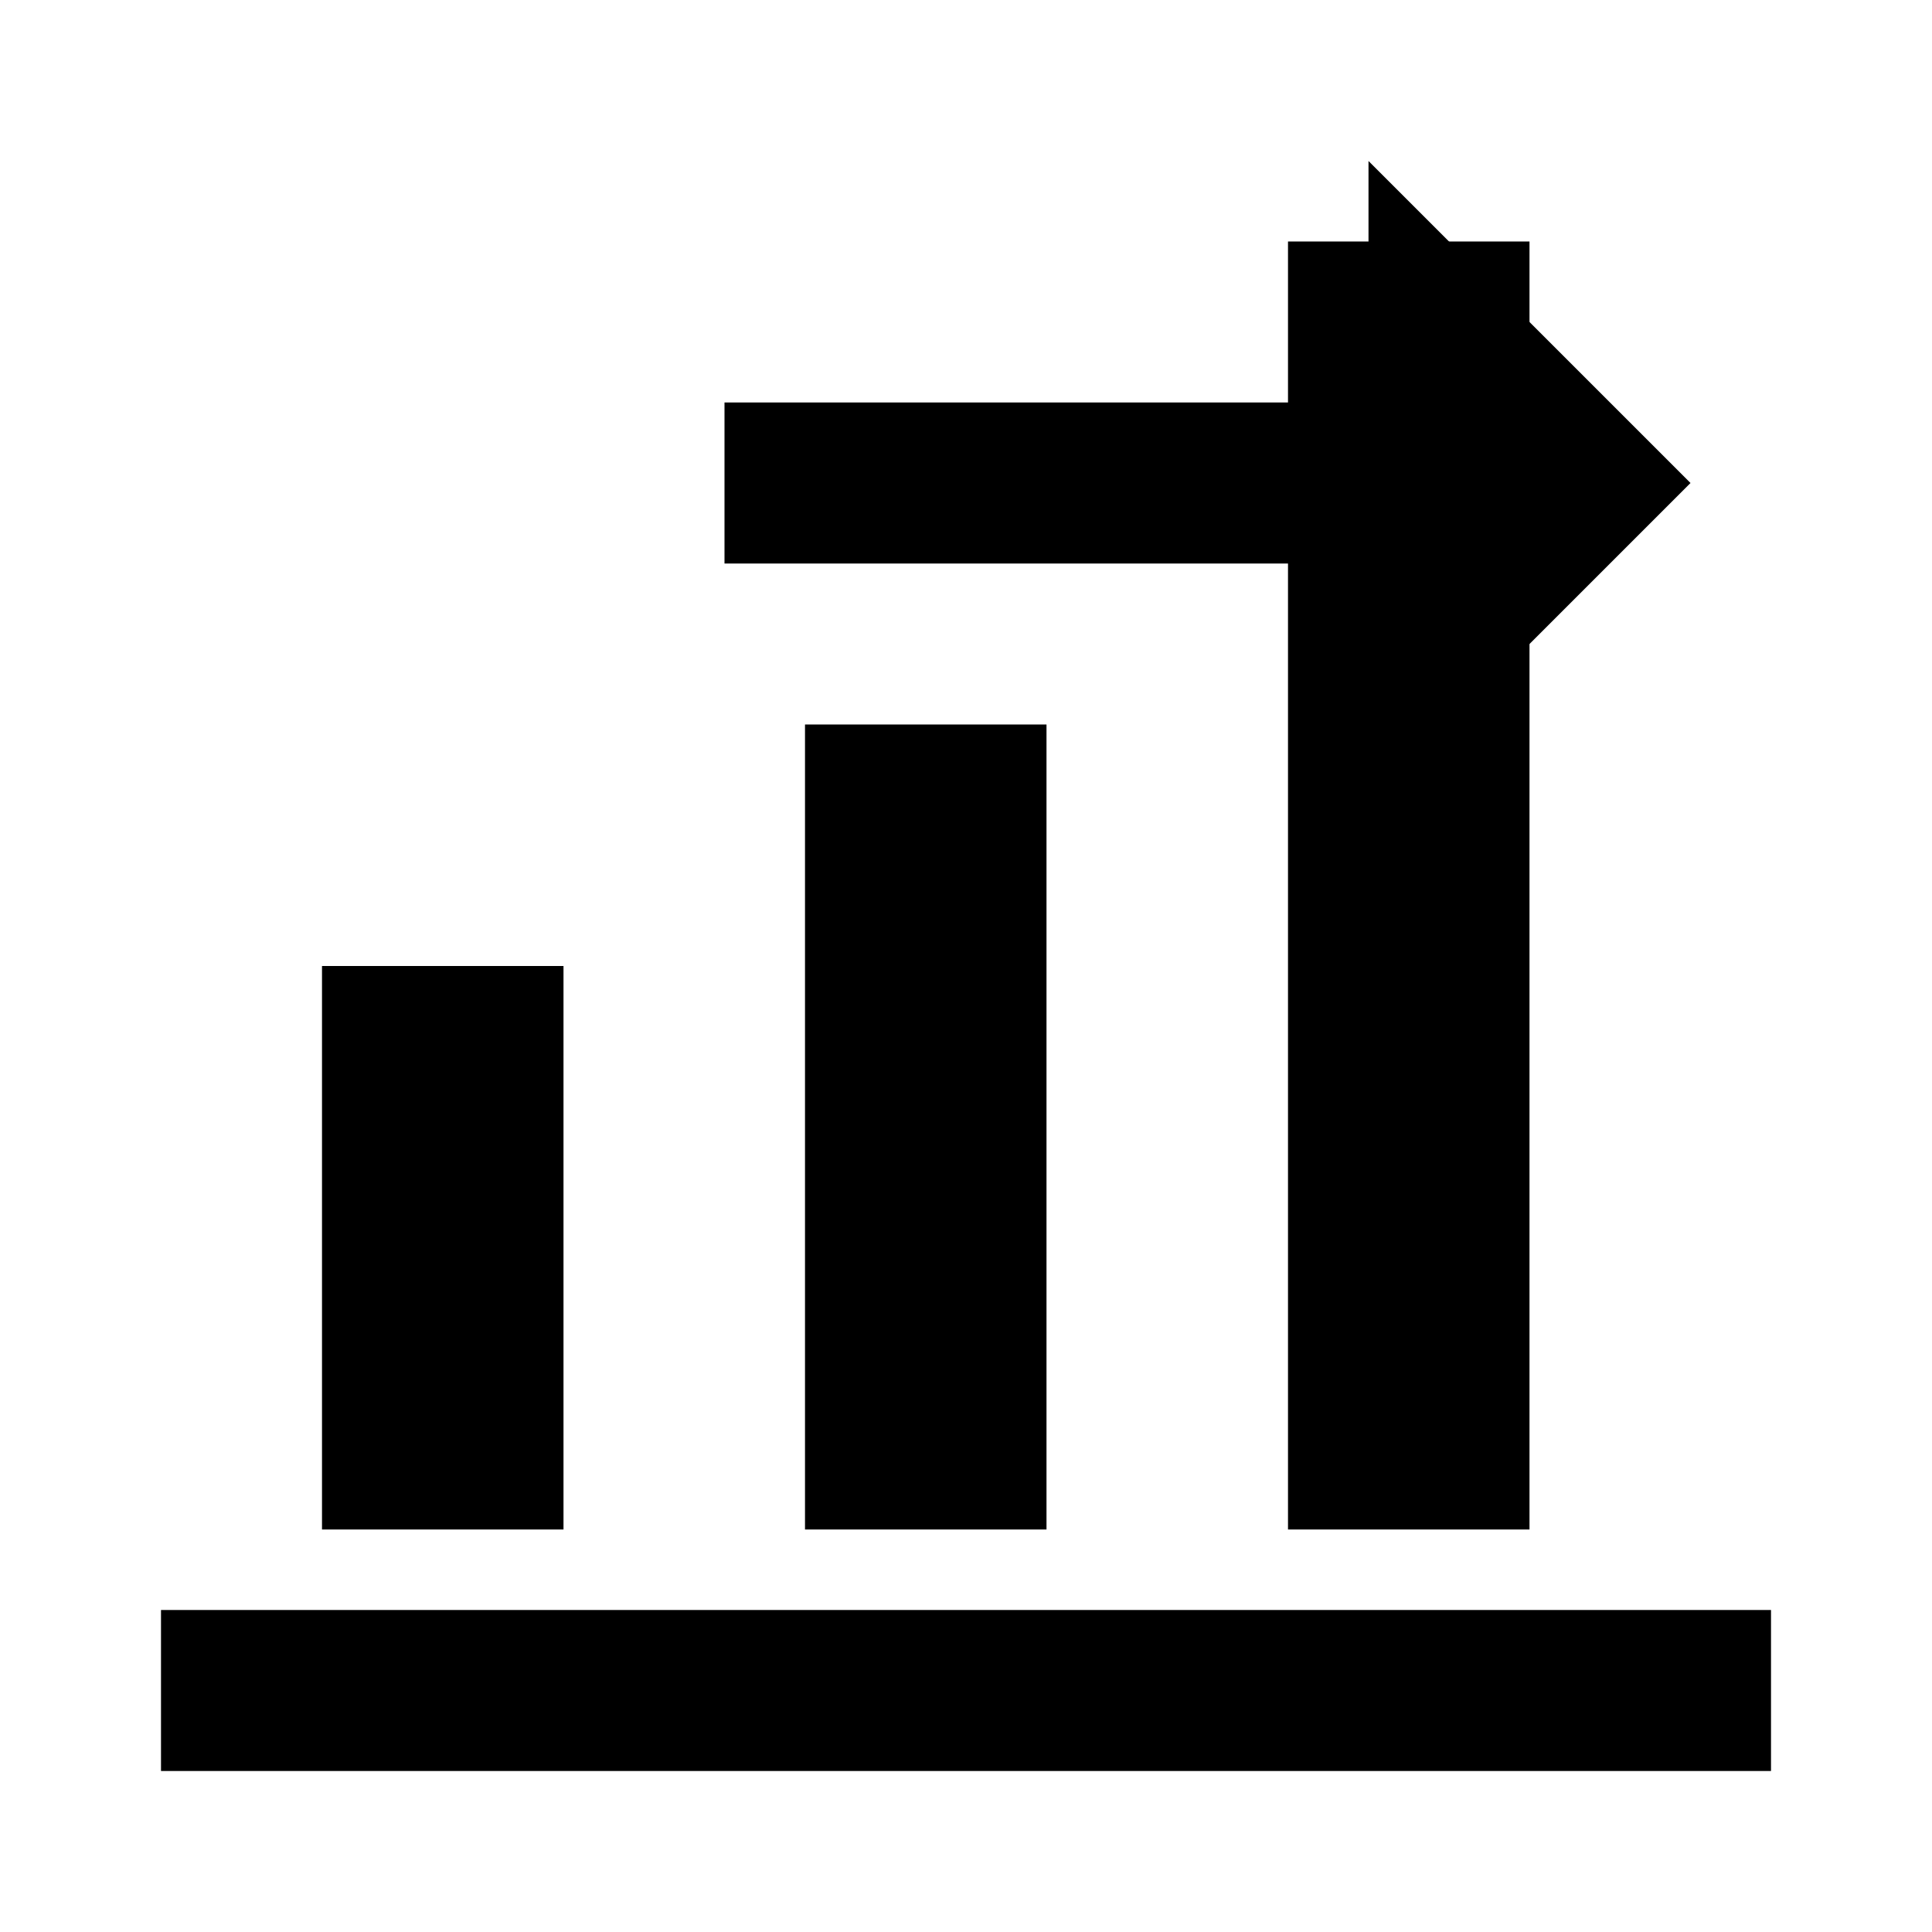
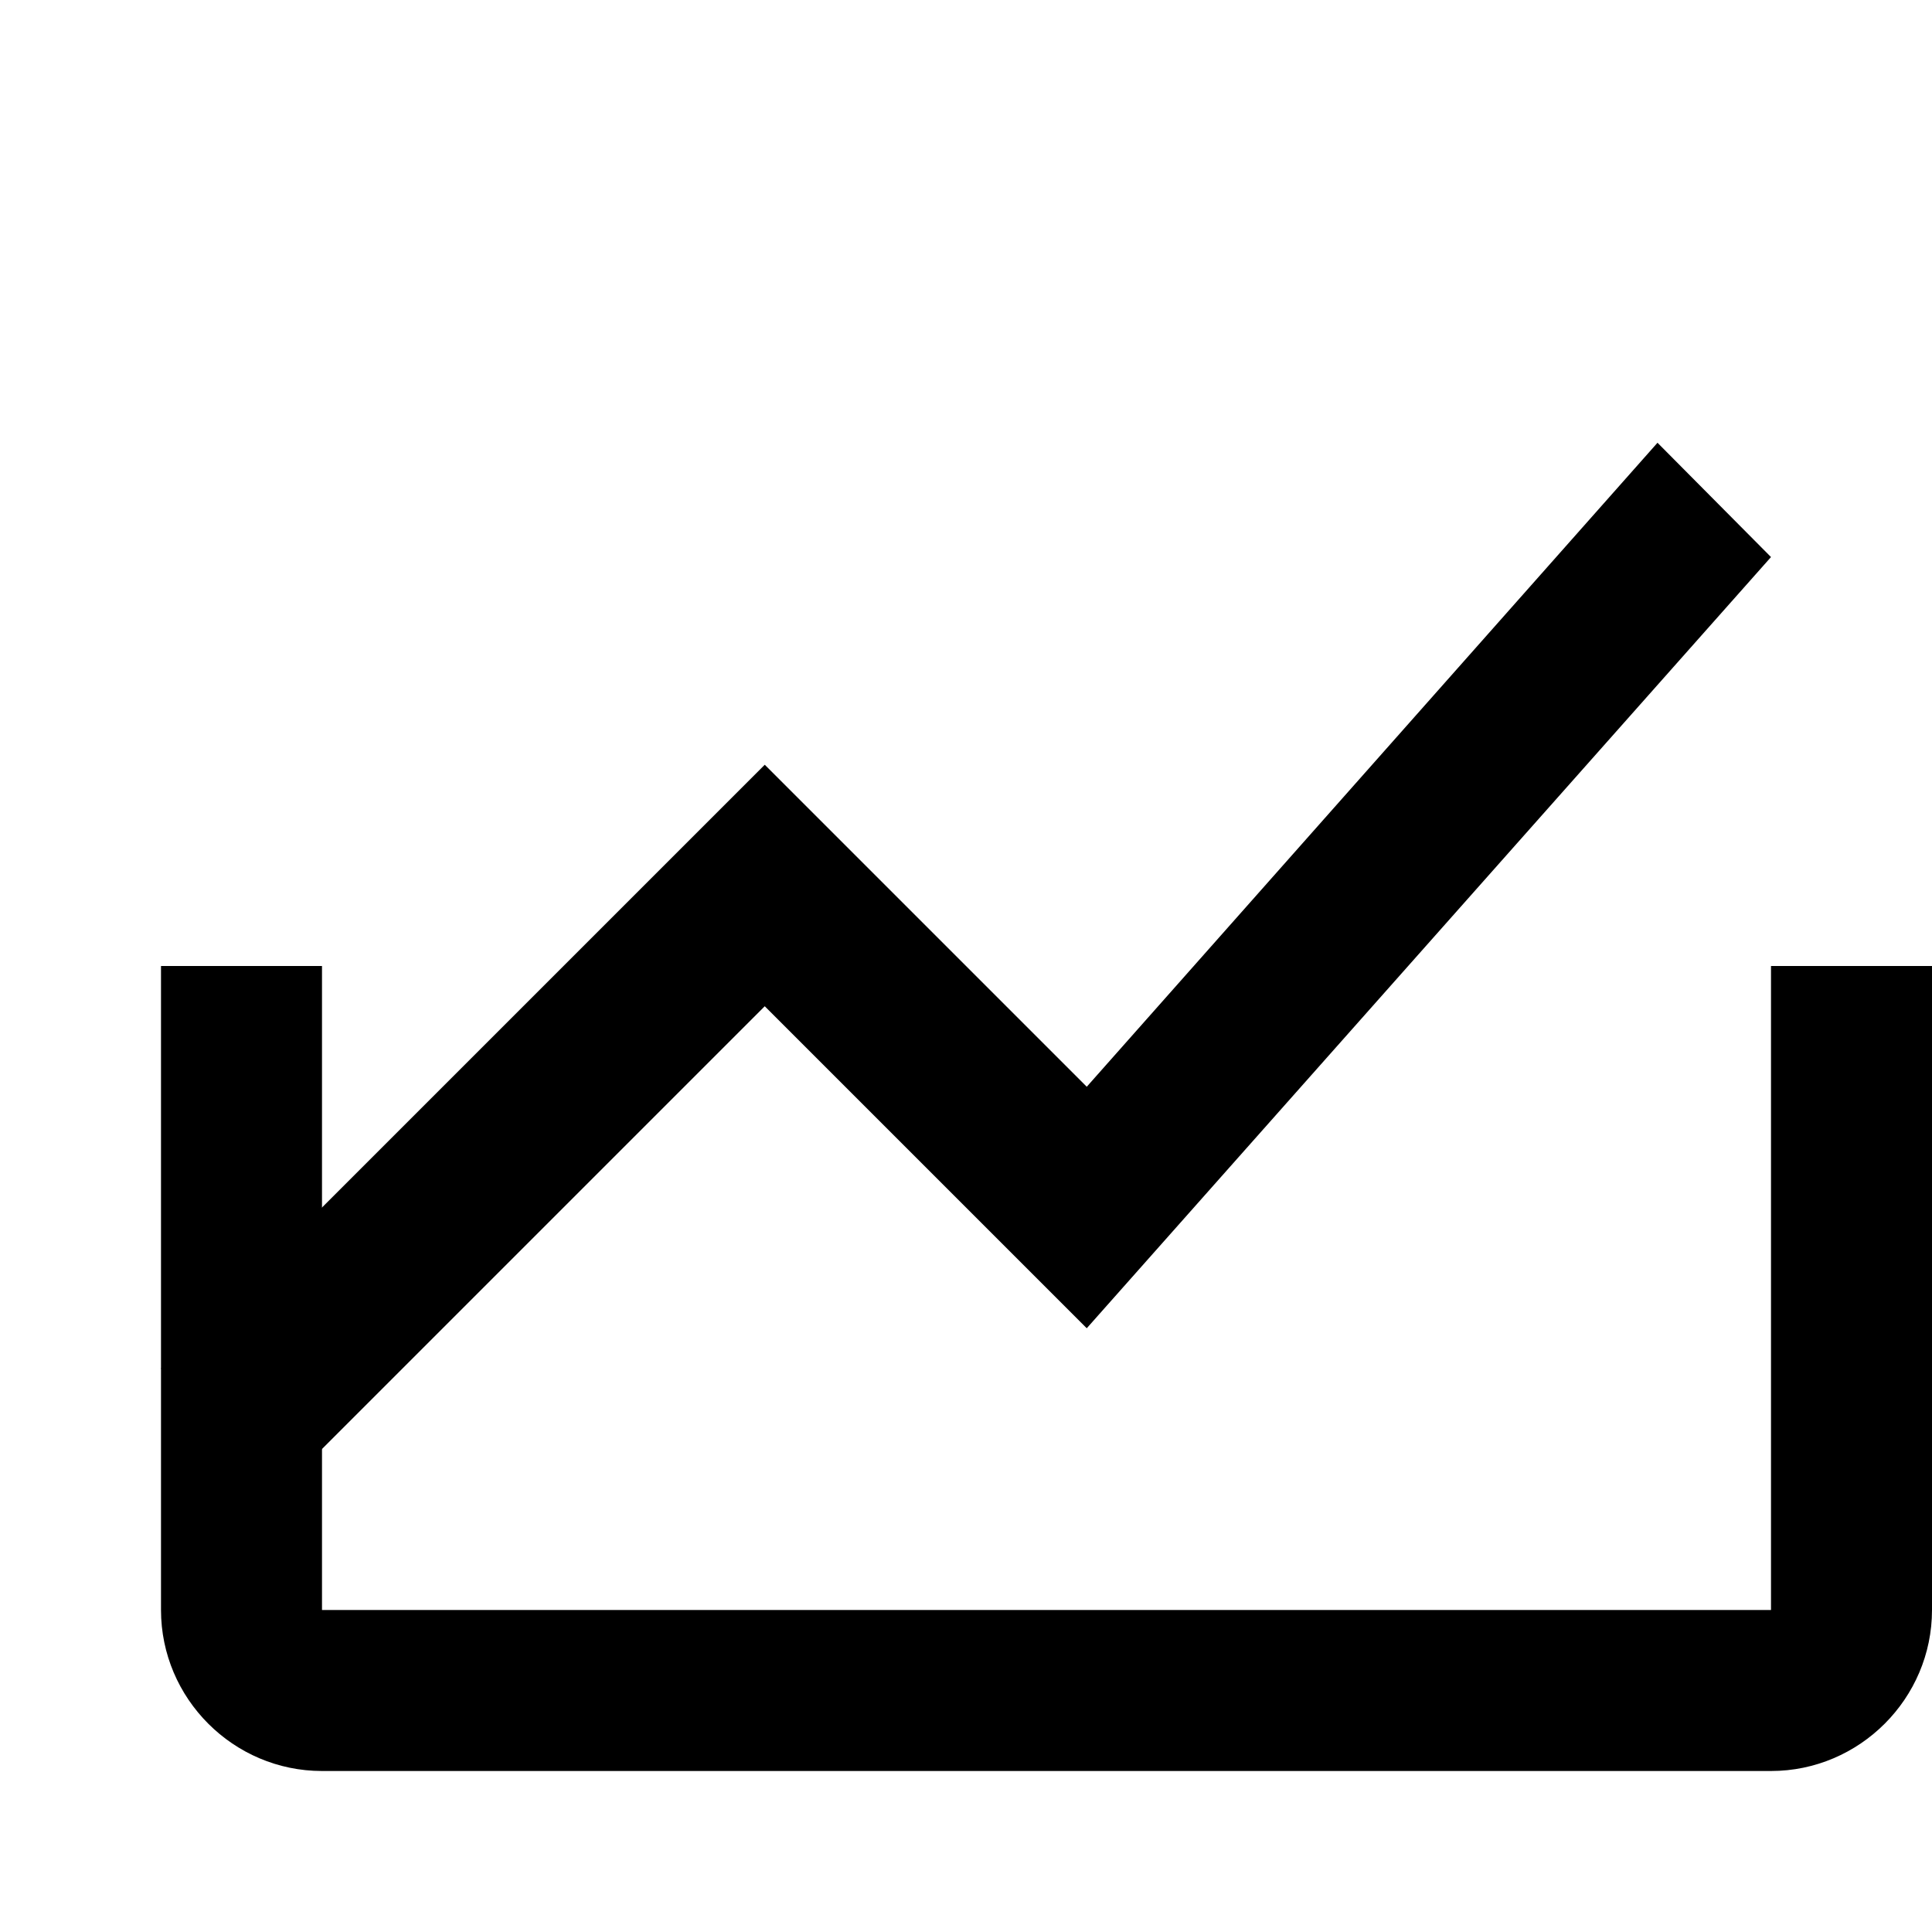
<svg xmlns="http://www.w3.org/2000/svg" width="24" height="24" viewBox="0 0 24 24" fill="none">
-   <path d="M2 20H22V22H2V20ZM4 12H7V19H4V12ZM10 9H13V19H10V9ZM16 3H19V19H16V3Z" fill="currentColor" />
-   <path d="M21 6L17 2V5H9V7H17V10L21 6Z" fill="currentColor" />
+   <path d="M3.5 18.5L9.5 12.5L13.5 16.5L22 6.92L20.59 5.5L13.5 13.5L9.5 9.5L2 17L3.5 18.5Z" fill="currentColor" />
+   <path d="M22 12V20H4V12H2V20C2 21.1 2.9 22 4 22H22C23.1 22 24 21.1 24 20V12H22Z" fill="currentColor" />
</svg>
